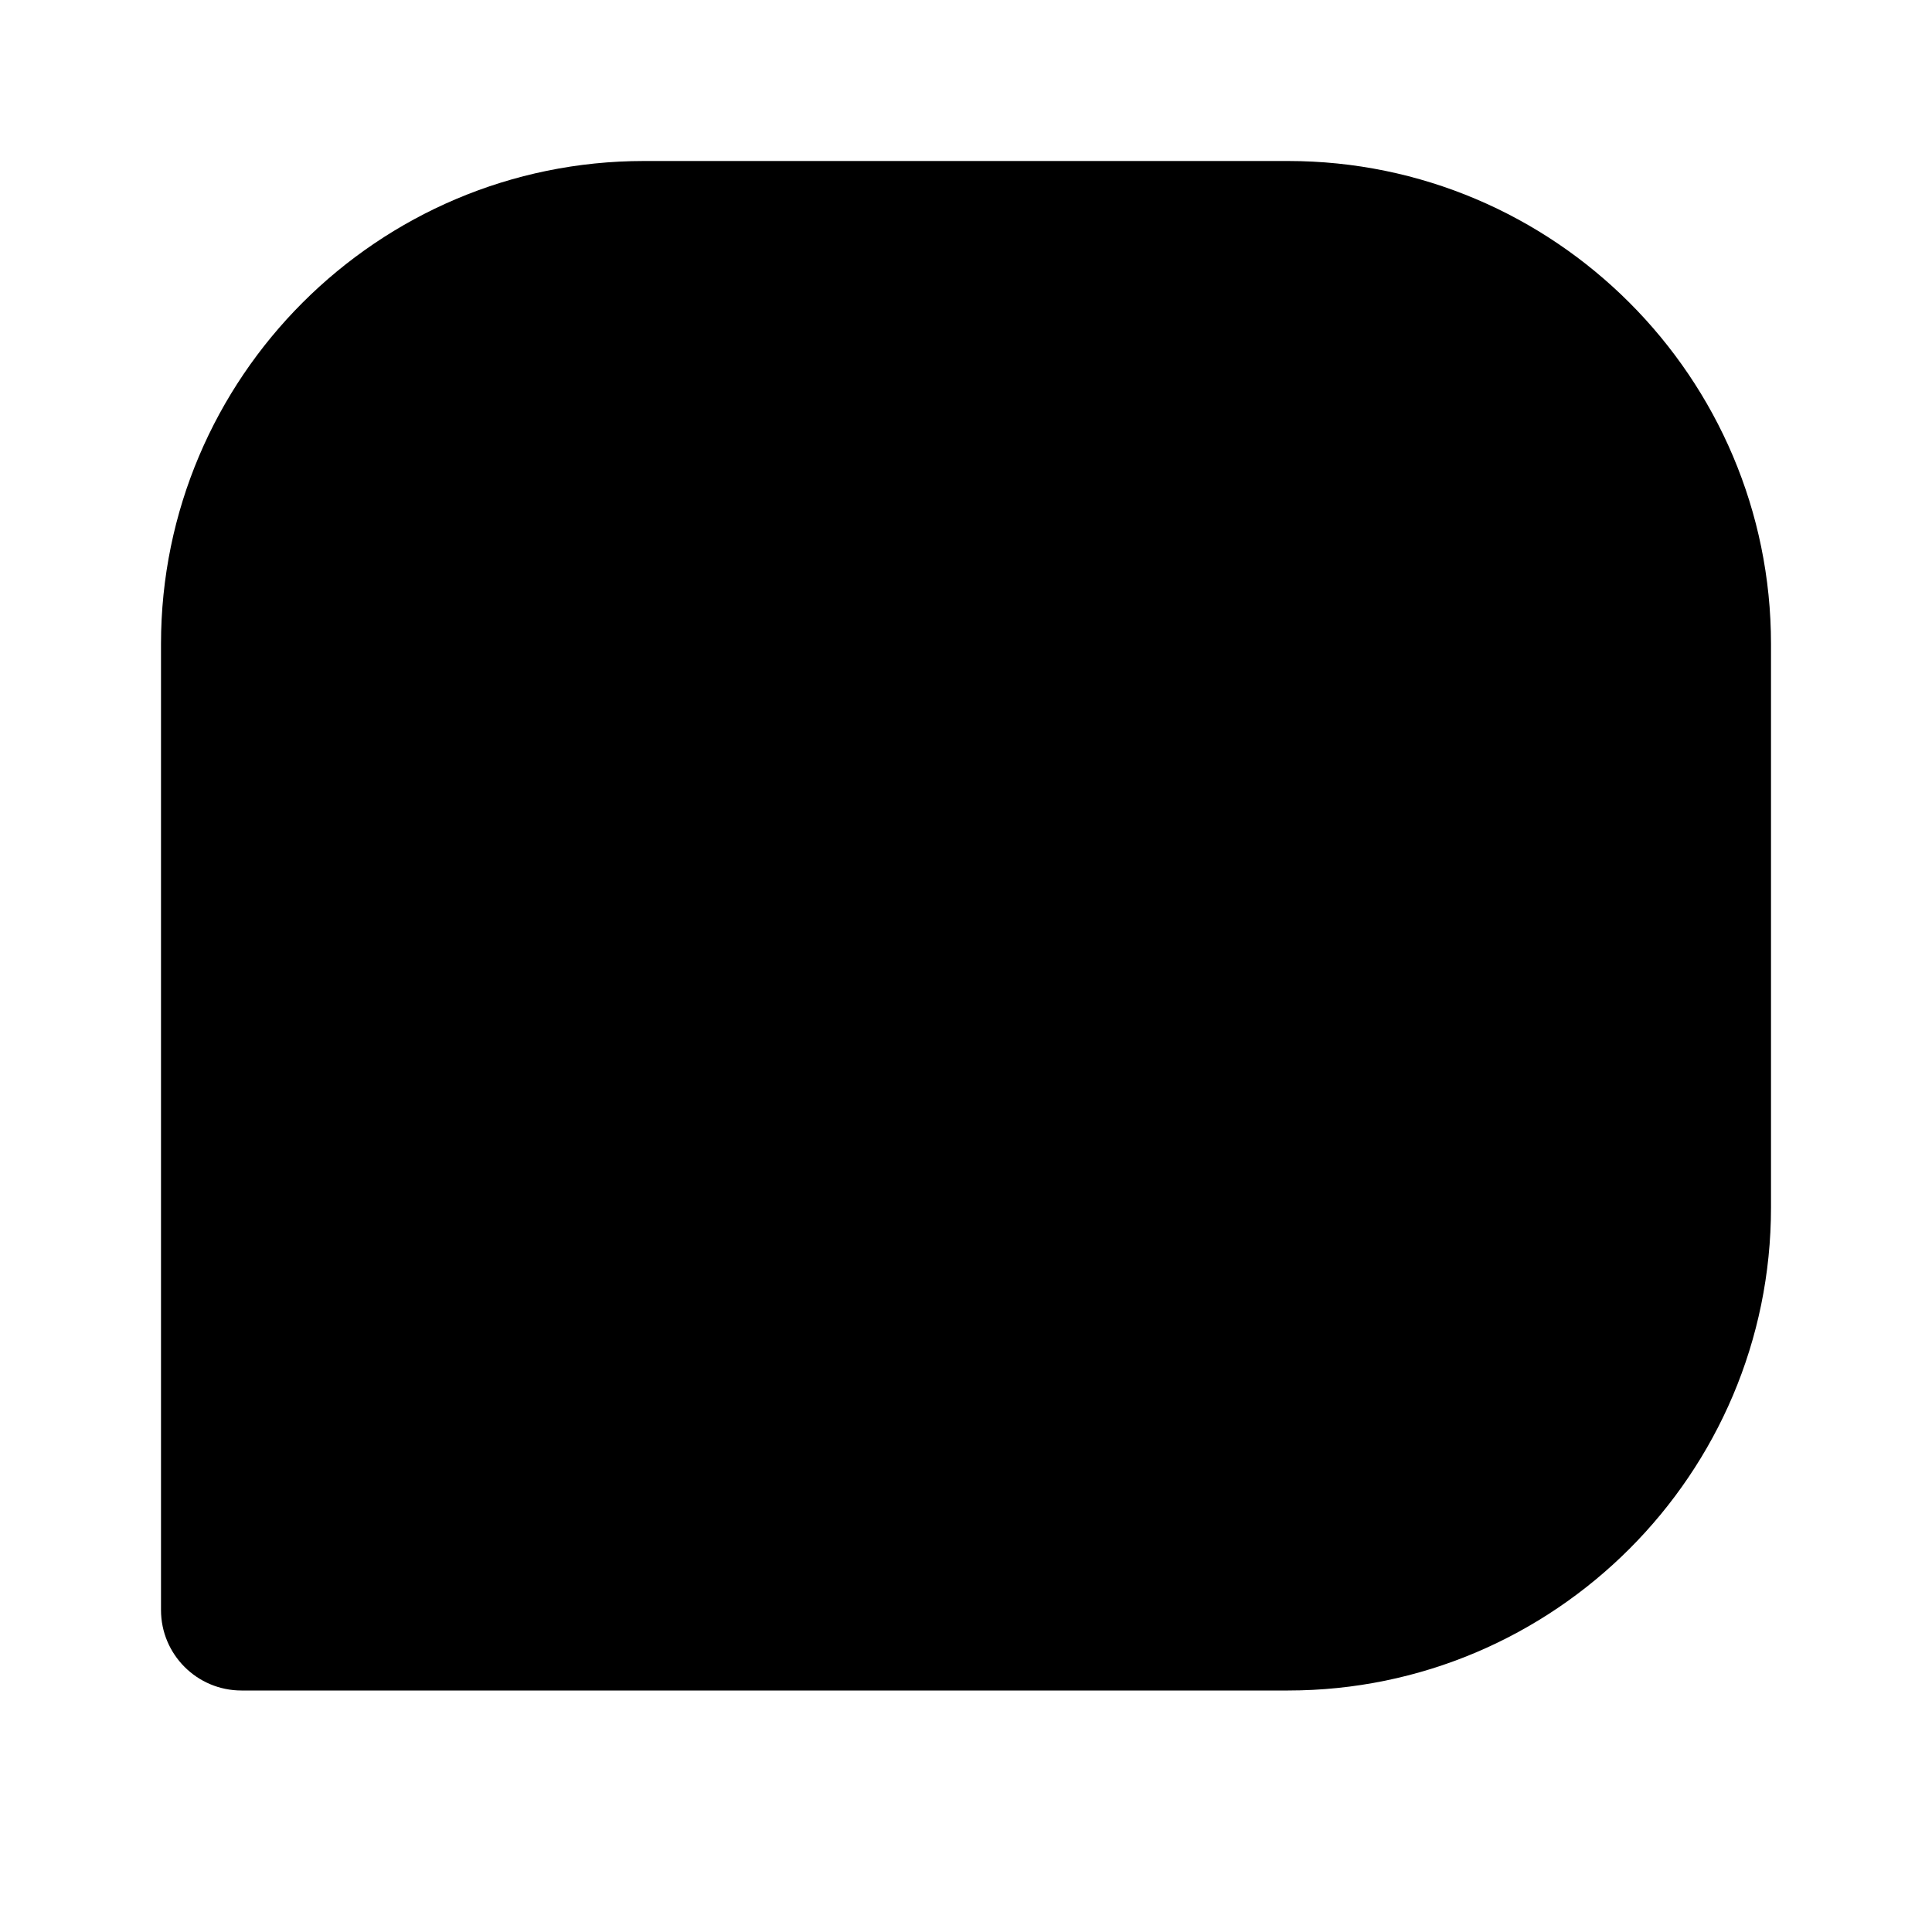
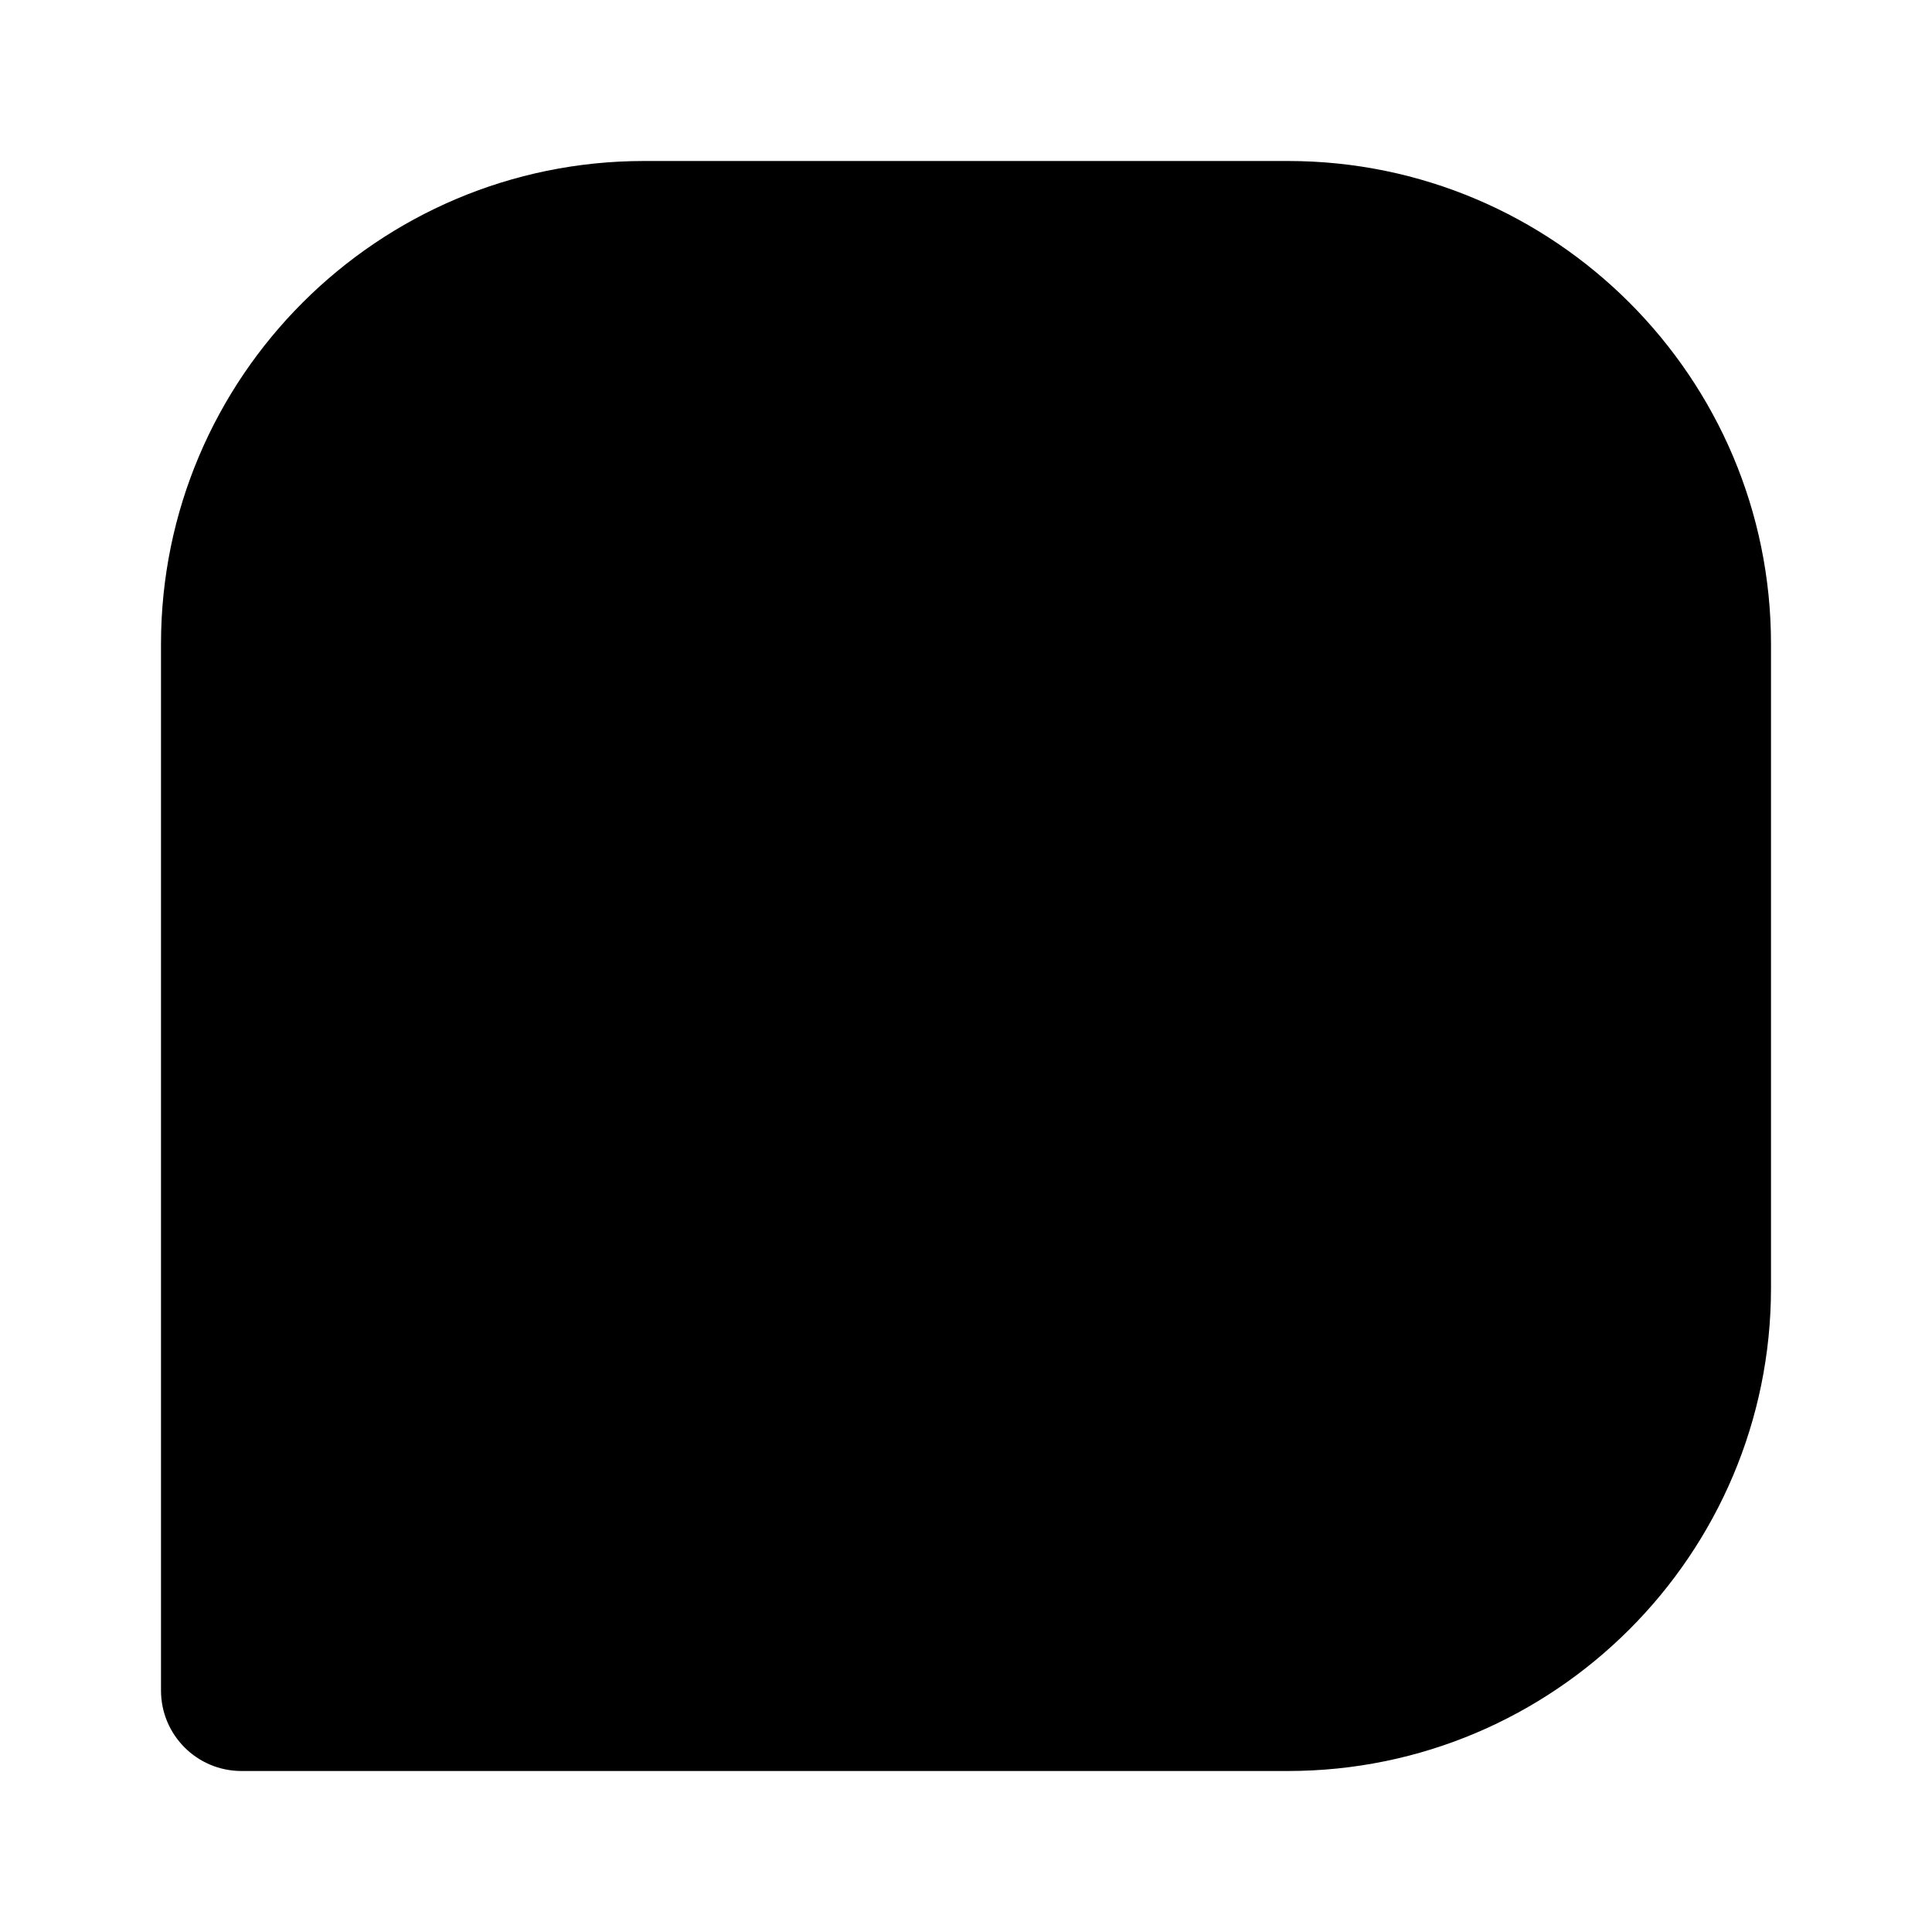
<svg xmlns="http://www.w3.org/2000/svg" width="24" height="24" viewBox="0 0 24 24">
-   <path d="M16,2H8C4.691,2,2,4.691,2,8v12c0,0.552,0.447,1,1,1h13c3.309,0,6-2.691,6-6V8C22,4.691,19.309,2,16,2z" />
+   <path d="M16,2H8C4.691,2,2,4.691,2,8v13c0,0.552,0.447,1,1,1h13c3.309,0,6-2.691,6-6V8C22,4.691,19.309,2,16,2z" />
</svg>
